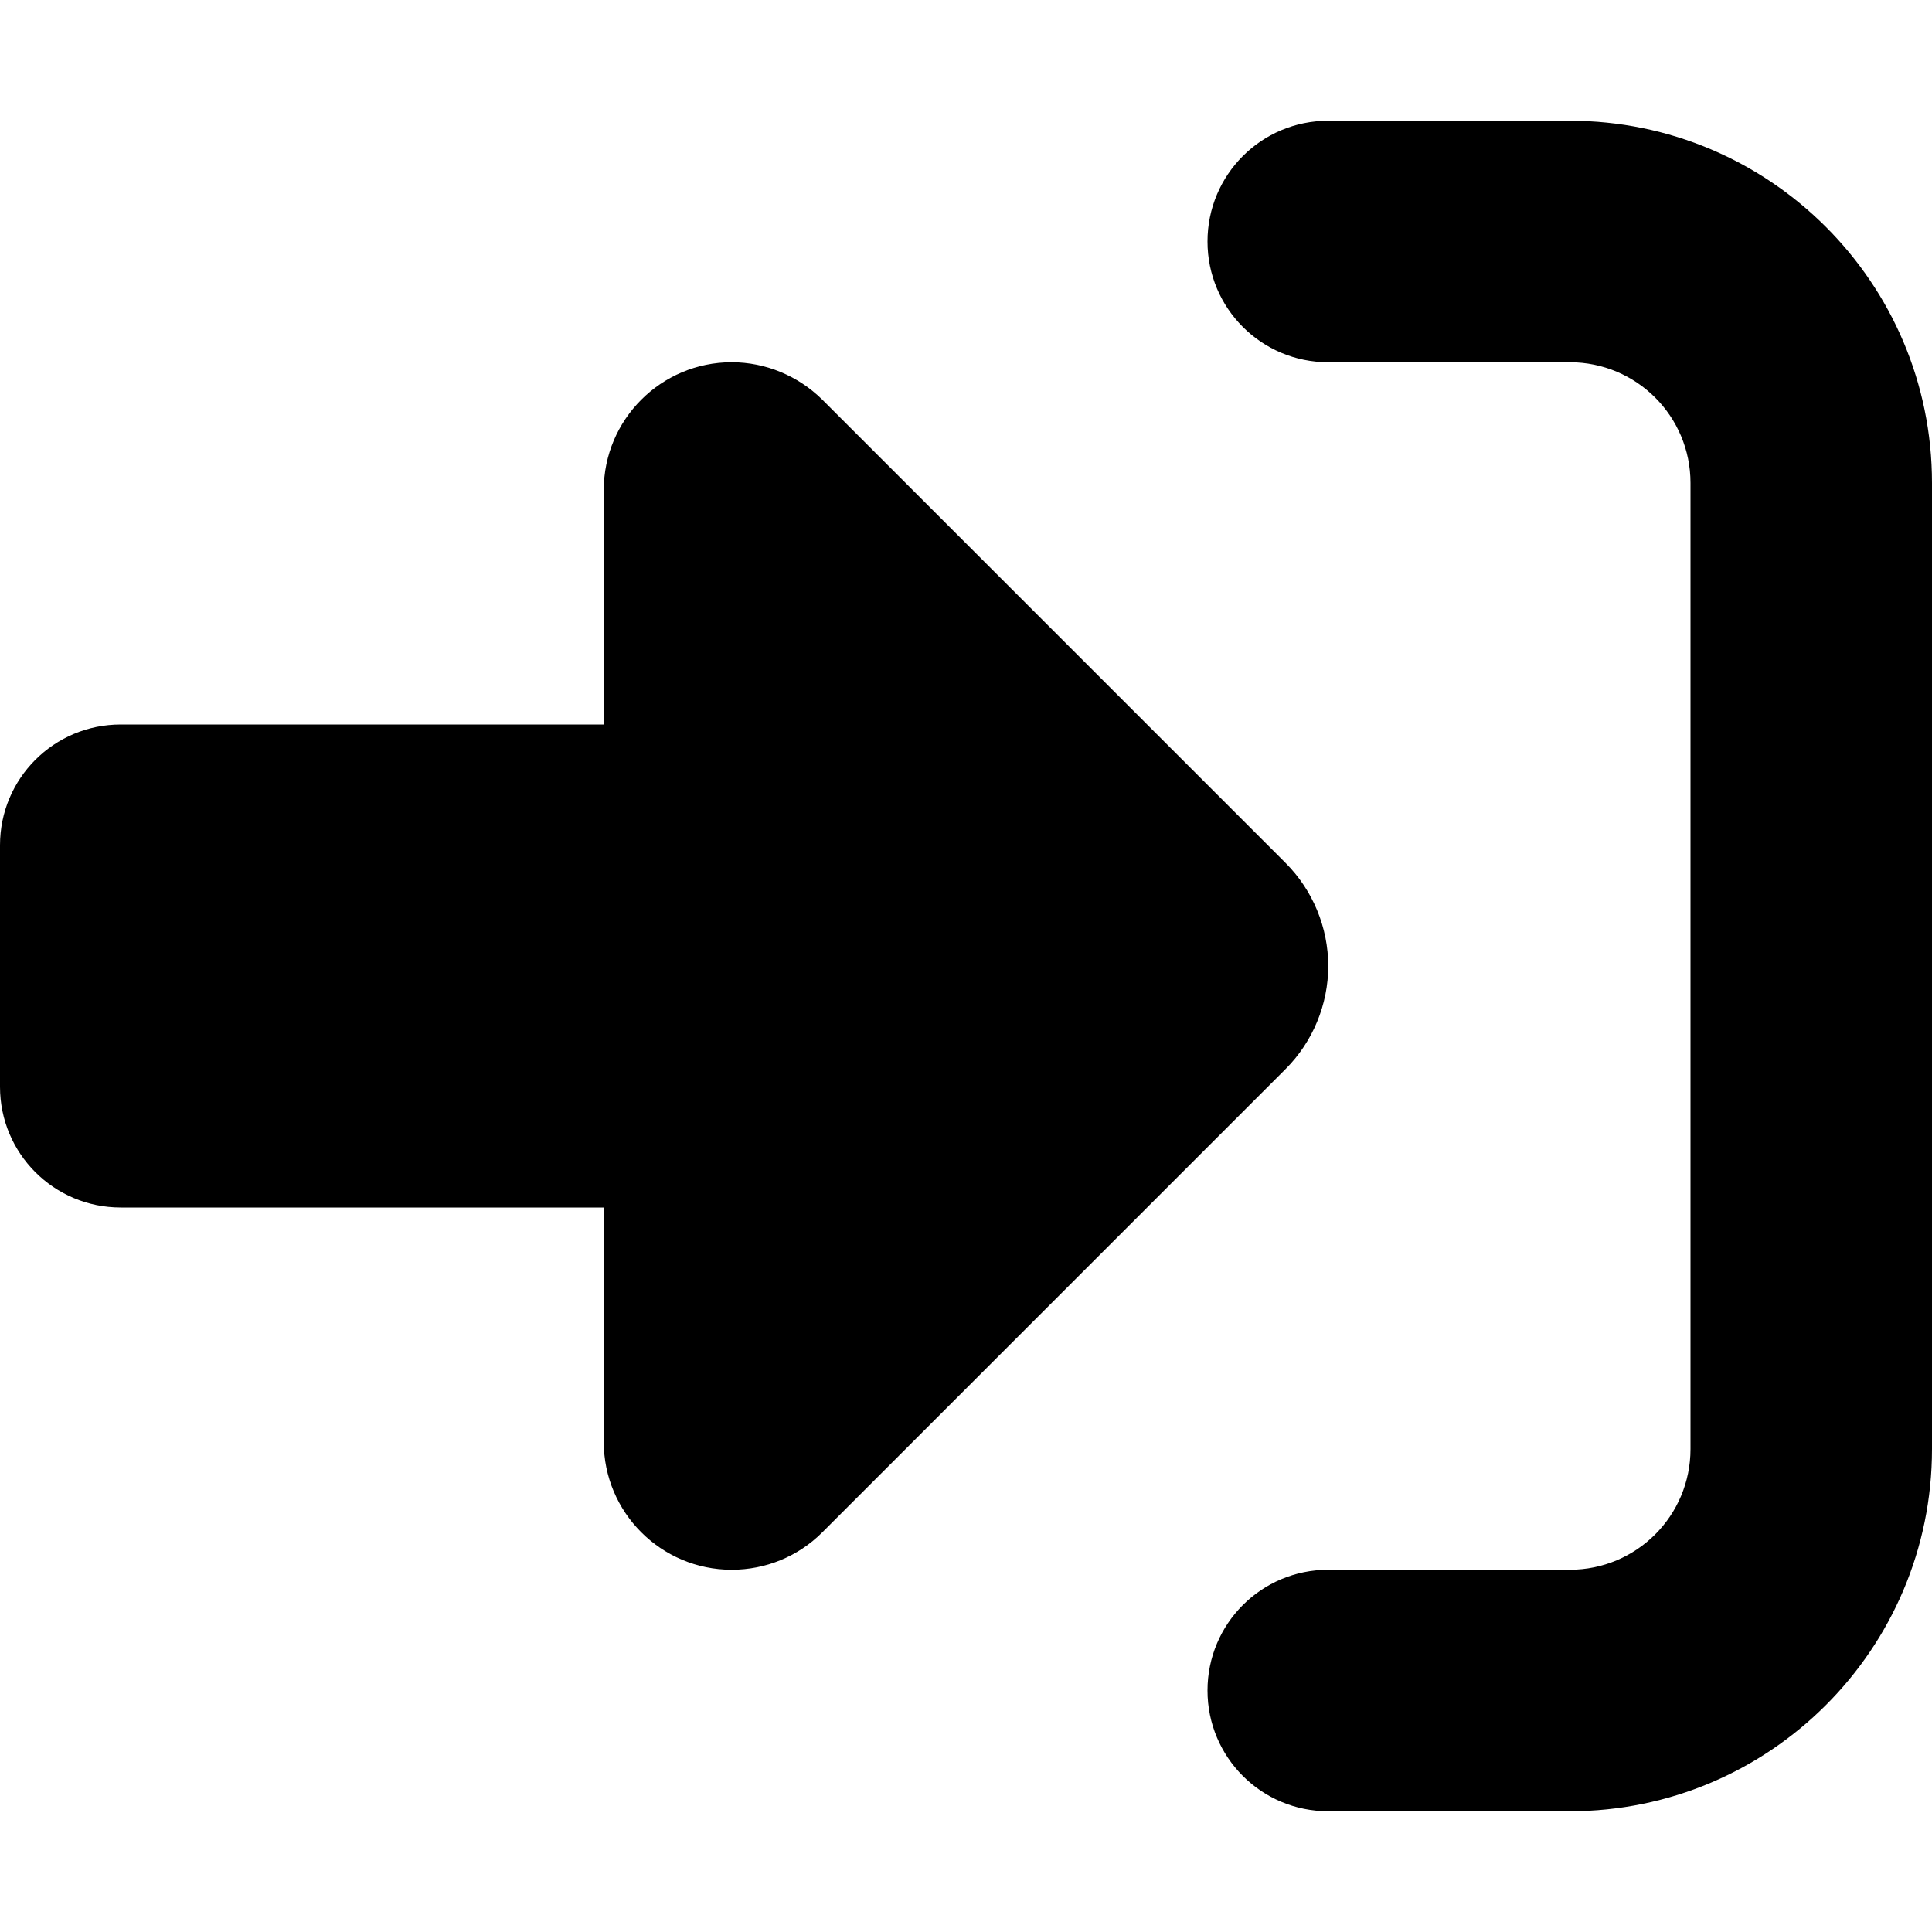
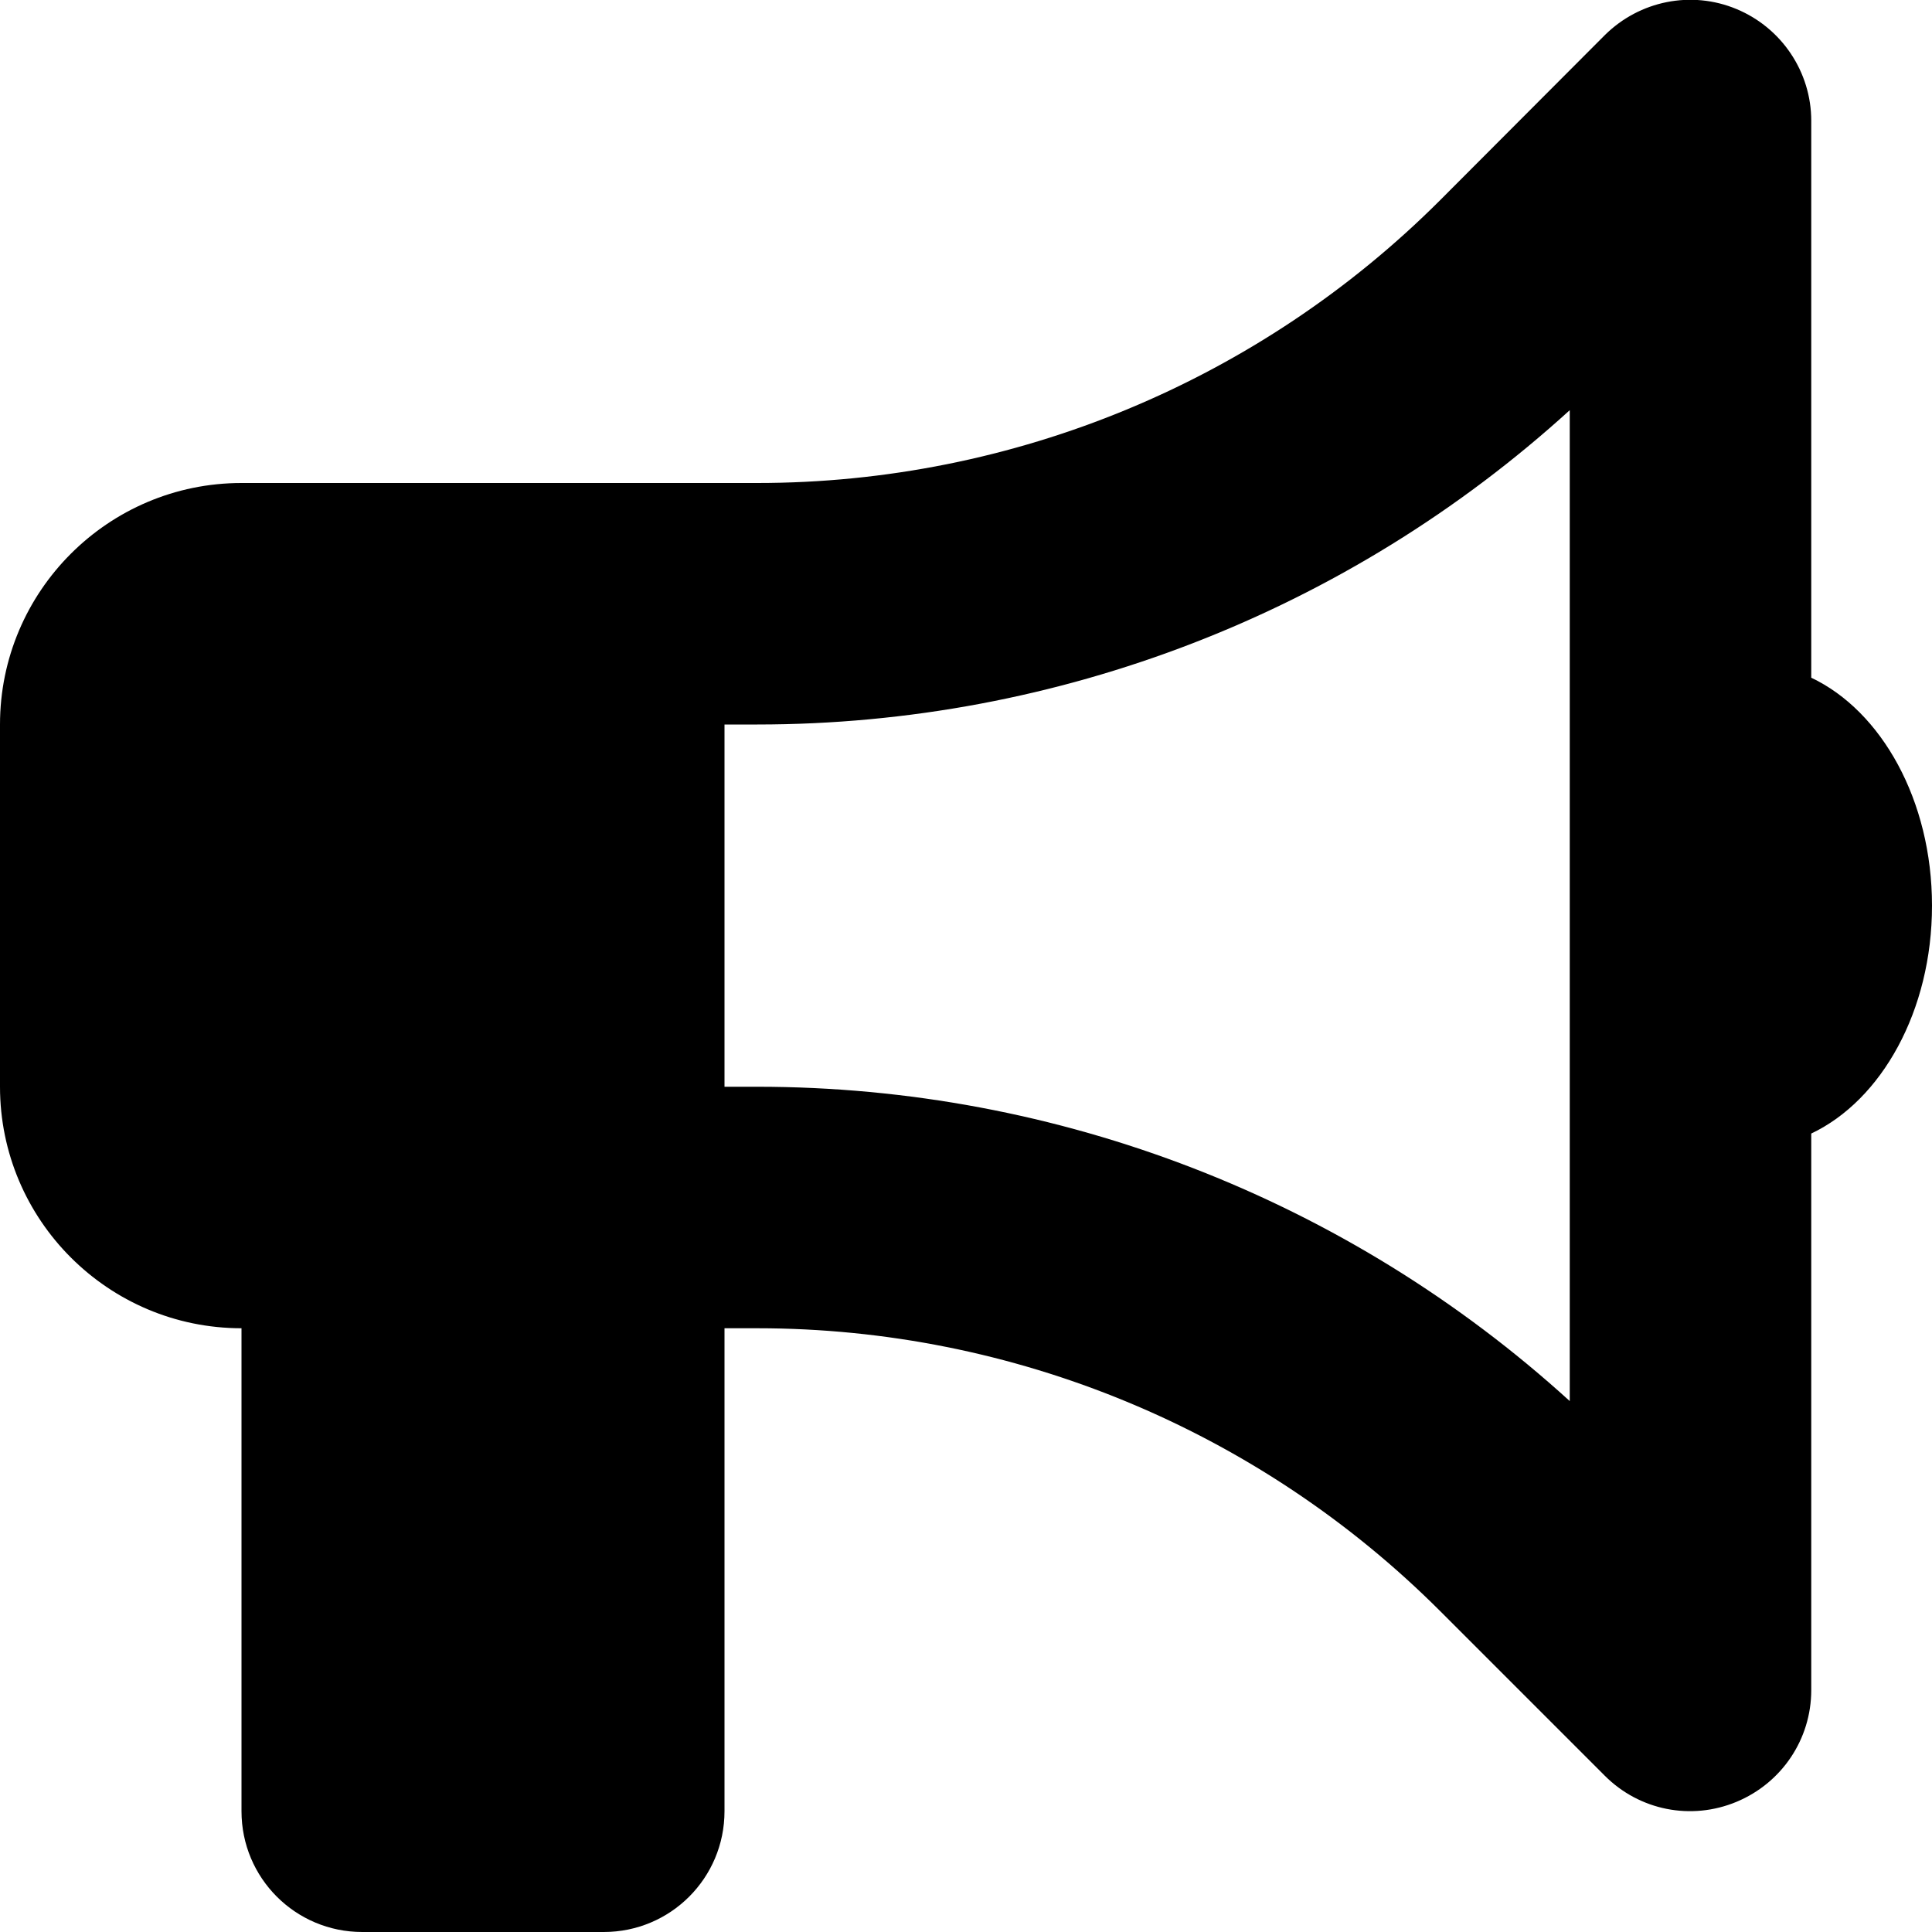
<svg xmlns="http://www.w3.org/2000/svg" viewBox="0 0 512 512">
-   <path d="M217.9 105.9L340.7 228.7c7.2 7.2 11.3 17.1 11.3 27.3s-4.1 20.1-11.3 27.3L217.9 406.1c-6.4 6.4-15 9.9-24 9.9c-18.7 0-33.9-15.2-33.9-33.9l0-62.1L32 320c-17.7 0-32-14.3-32-32l0-64c0-17.7 14.3-32 32-32l128 0 0-62.1c0-18.7 15.2-33.9 33.9-33.9c9 0 17.6 3.6 24 9.9zM352 416l64 0c17.7 0 32-14.3 32-32l0-256c0-17.7-14.3-32-32-32l-64 0c-17.7 0-32-14.3-32-32s14.3-32 32-32l64 0c53 0 96 43 96 96l0 256c0 53-43 96-96 96l-64 0c-17.7 0-32-14.3-32-32s14.3-32 32-32z" />
+   <path d="M480 32c0-12.9-7.8-24.6-19.8-29.6s-25.7-2.2-34.9 6.9L381.7 53c-48 48-113.1 75-181 75H192 160 64c-35.3 0-64 28.7-64 64v96c0 35.3 28.7 64 64 64l0 128c0 17.7 14.3 32 32 32h64c17.7 0 32-14.3 32-32V352l8.7 0c67.9 0 133 27 181 75l43.6 43.6c9.2 9.2 22.9 11.9 34.9 6.9s19.8-16.6 19.8-29.6V300.4c18.6-8.8 32-32.5 32-60.4s-13.4-51.6-32-60.4V32zm-64 76.7V240 371.3C357.2 317.8 280.5 288 200.7 288H192V192h8.7c79.8 0 156.5-29.8 215.3-83.3z" />
</svg>
